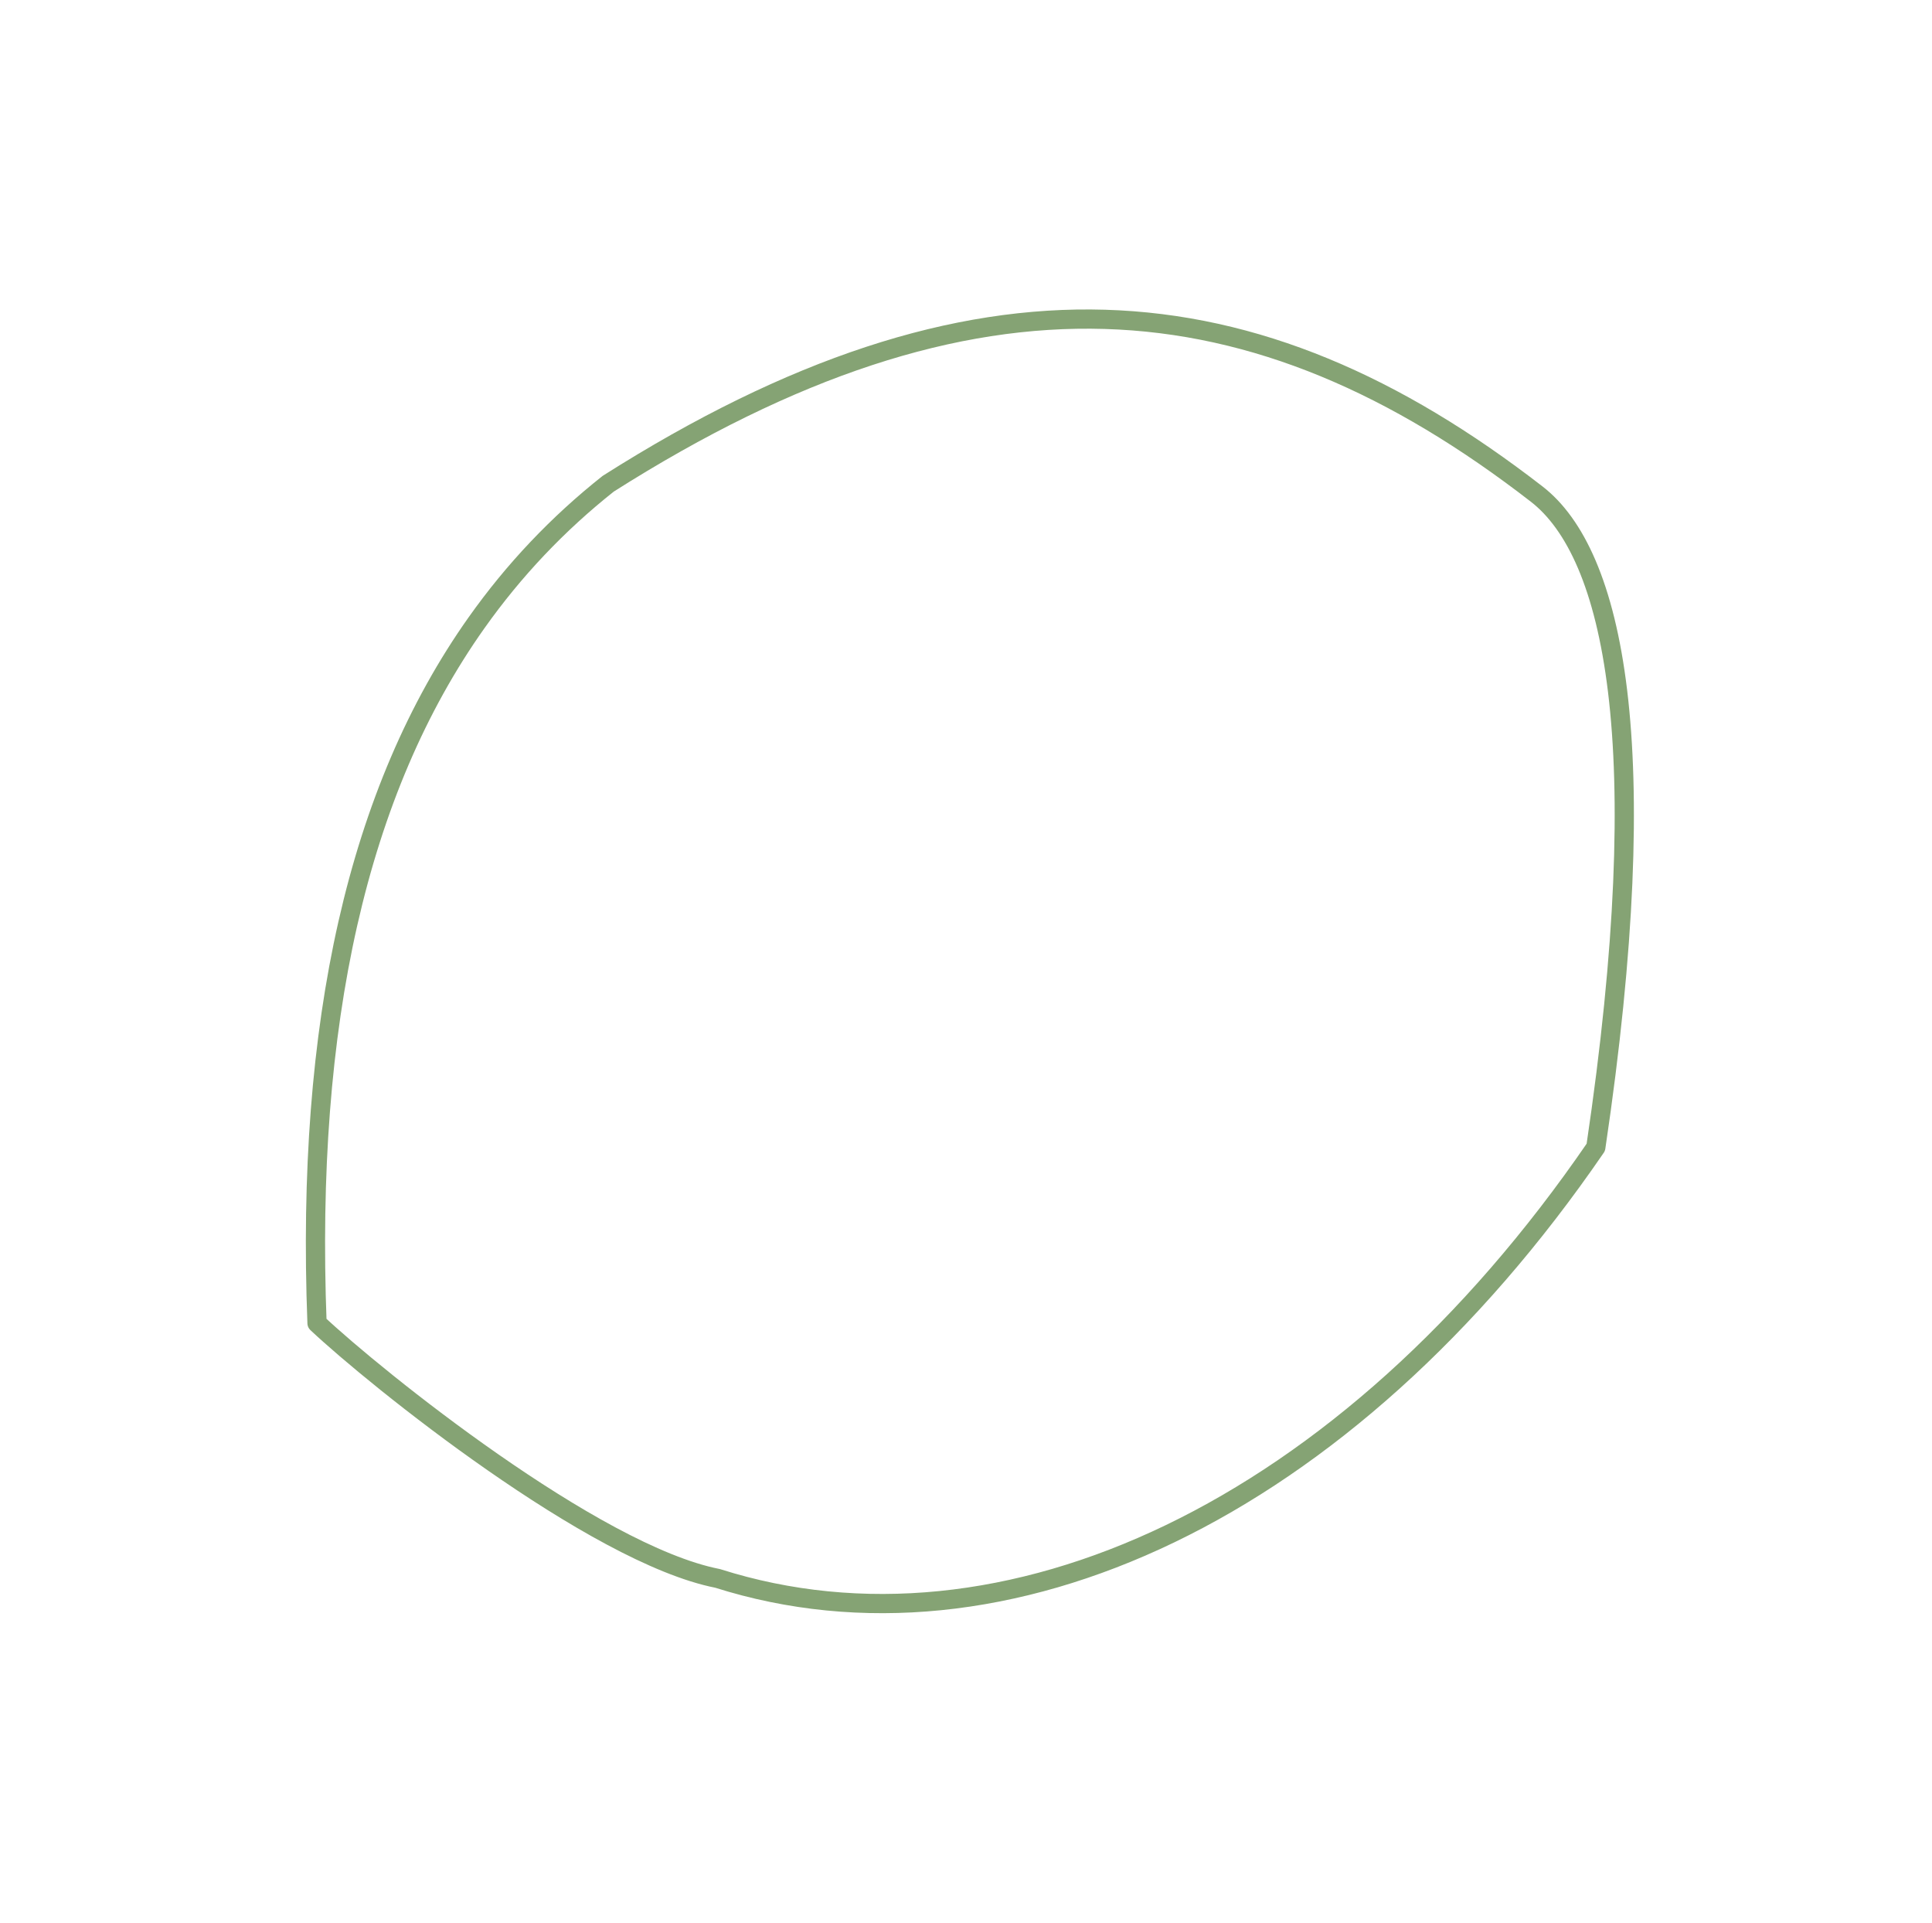
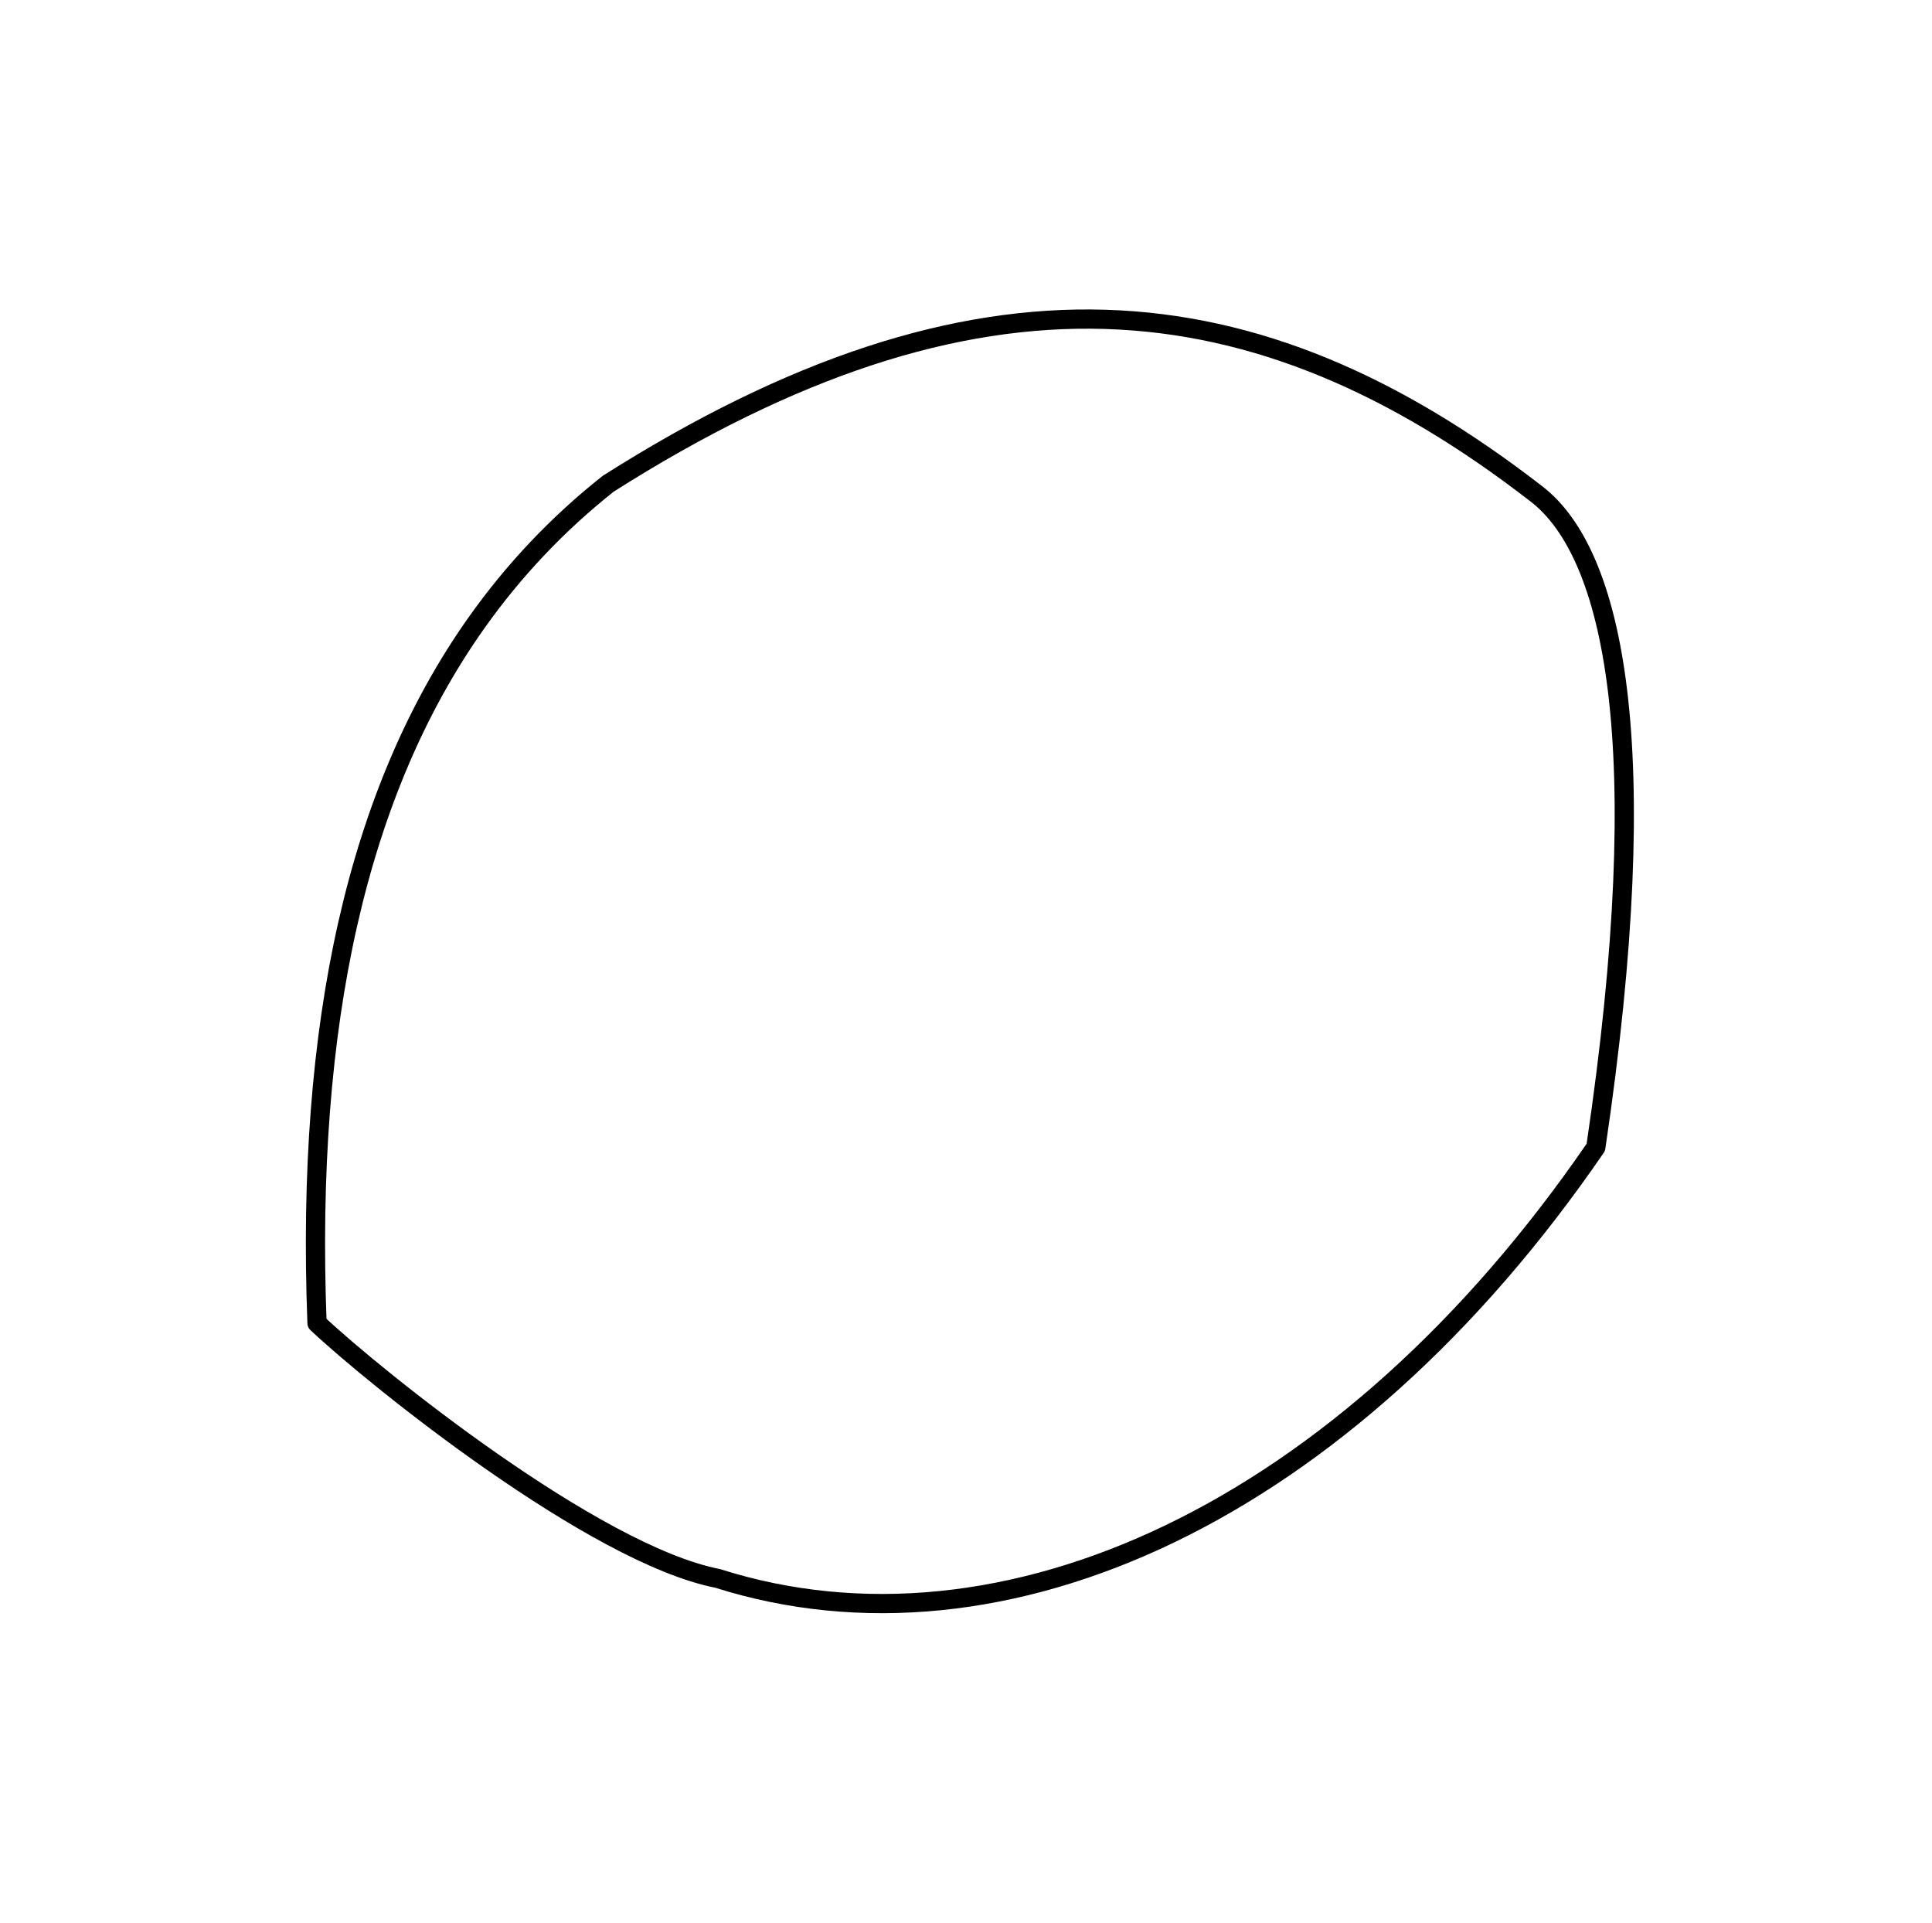
<svg xmlns="http://www.w3.org/2000/svg" width="201" height="200" viewBox="0 0 201 200" fill="none">
-   <path d="M74.655 164.188C61.821 161.671 39.047 143.341 32.982 137.637C31.79 106.474 37.183 82.273 49.582 64.773C53.459 59.302 58.021 54.485 63.281 50.316C101.598 26.009 130.544 28.671 159.876 51.398C167.855 57.579 172.286 77.26 166.025 119.347C140.004 157.304 104.395 173.628 74.655 164.188Z" stroke="#85A374" stroke-width="2" stroke-linecap="round" stroke-linejoin="round" />
+   <path d="M74.655 164.188C61.821 161.671 39.047 143.341 32.982 137.637C31.79 106.474 37.183 82.273 49.582 64.773C53.459 59.302 58.021 54.485 63.281 50.316C101.598 26.009 130.544 28.671 159.876 51.398C167.855 57.579 172.286 77.26 166.025 119.347C140.004 157.304 104.395 173.628 74.655 164.188Z" stroke="currentColor" stroke-width="2" stroke-linecap="round" stroke-linejoin="round" />
</svg>
